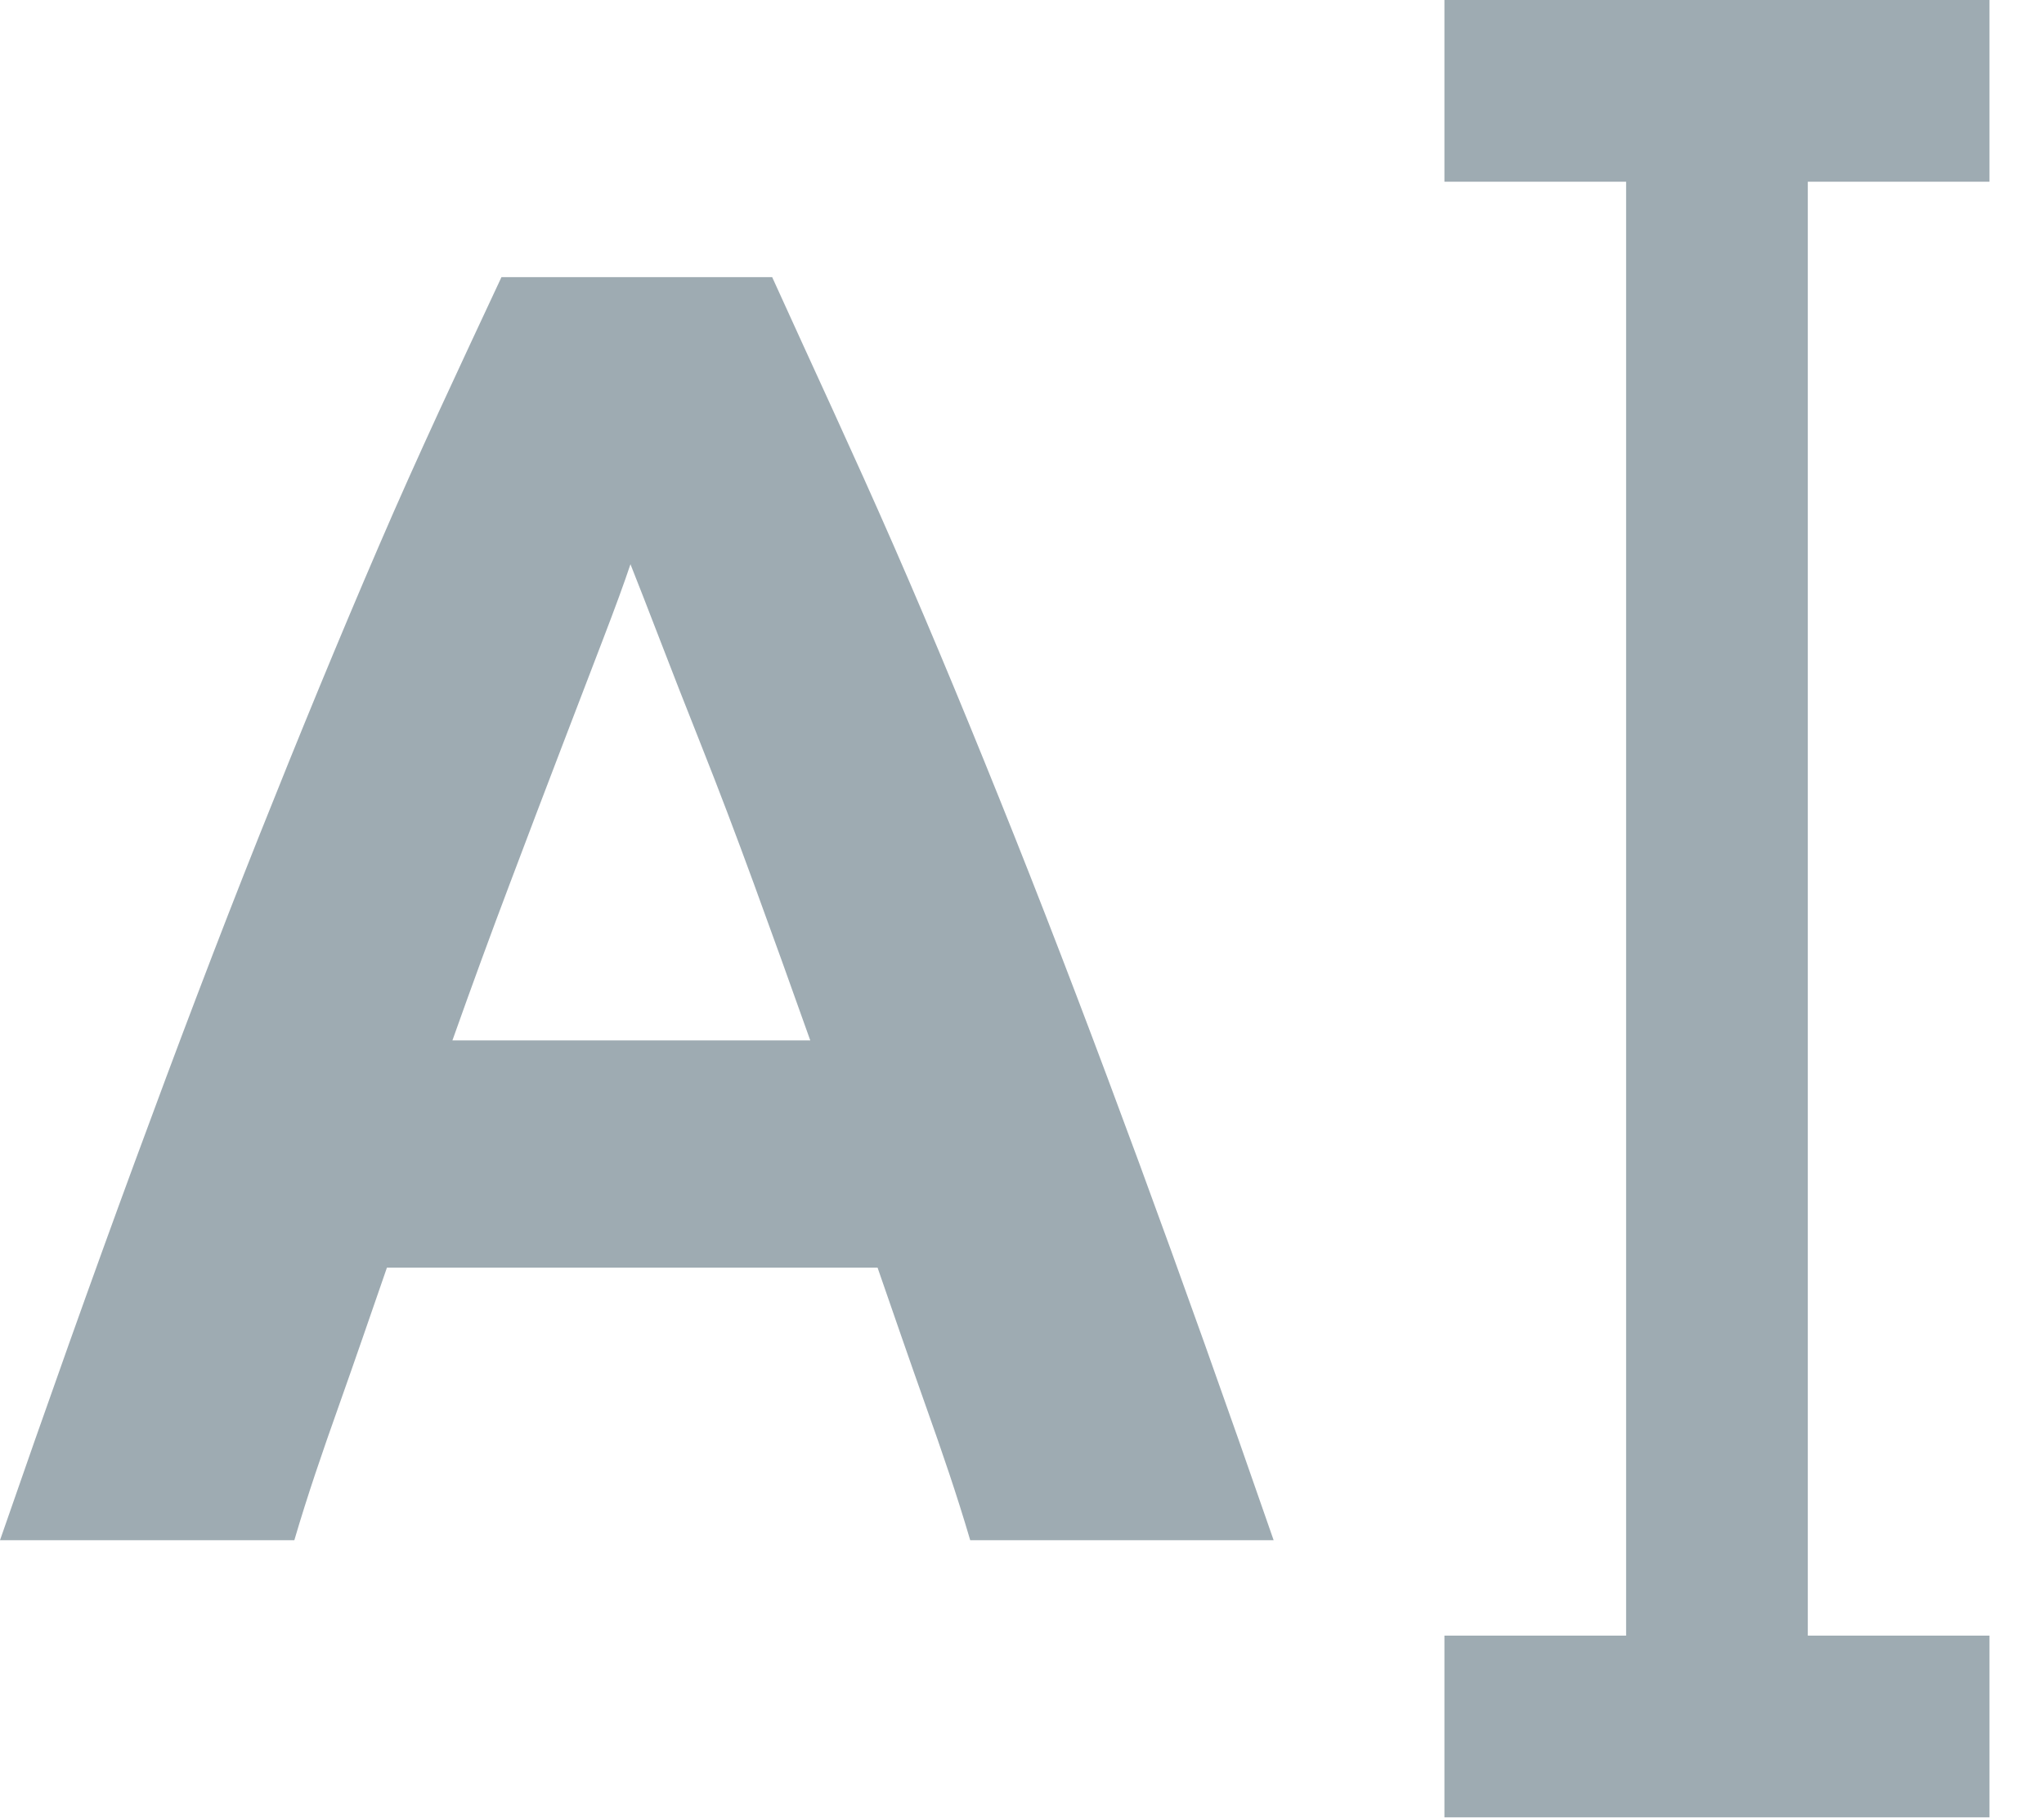
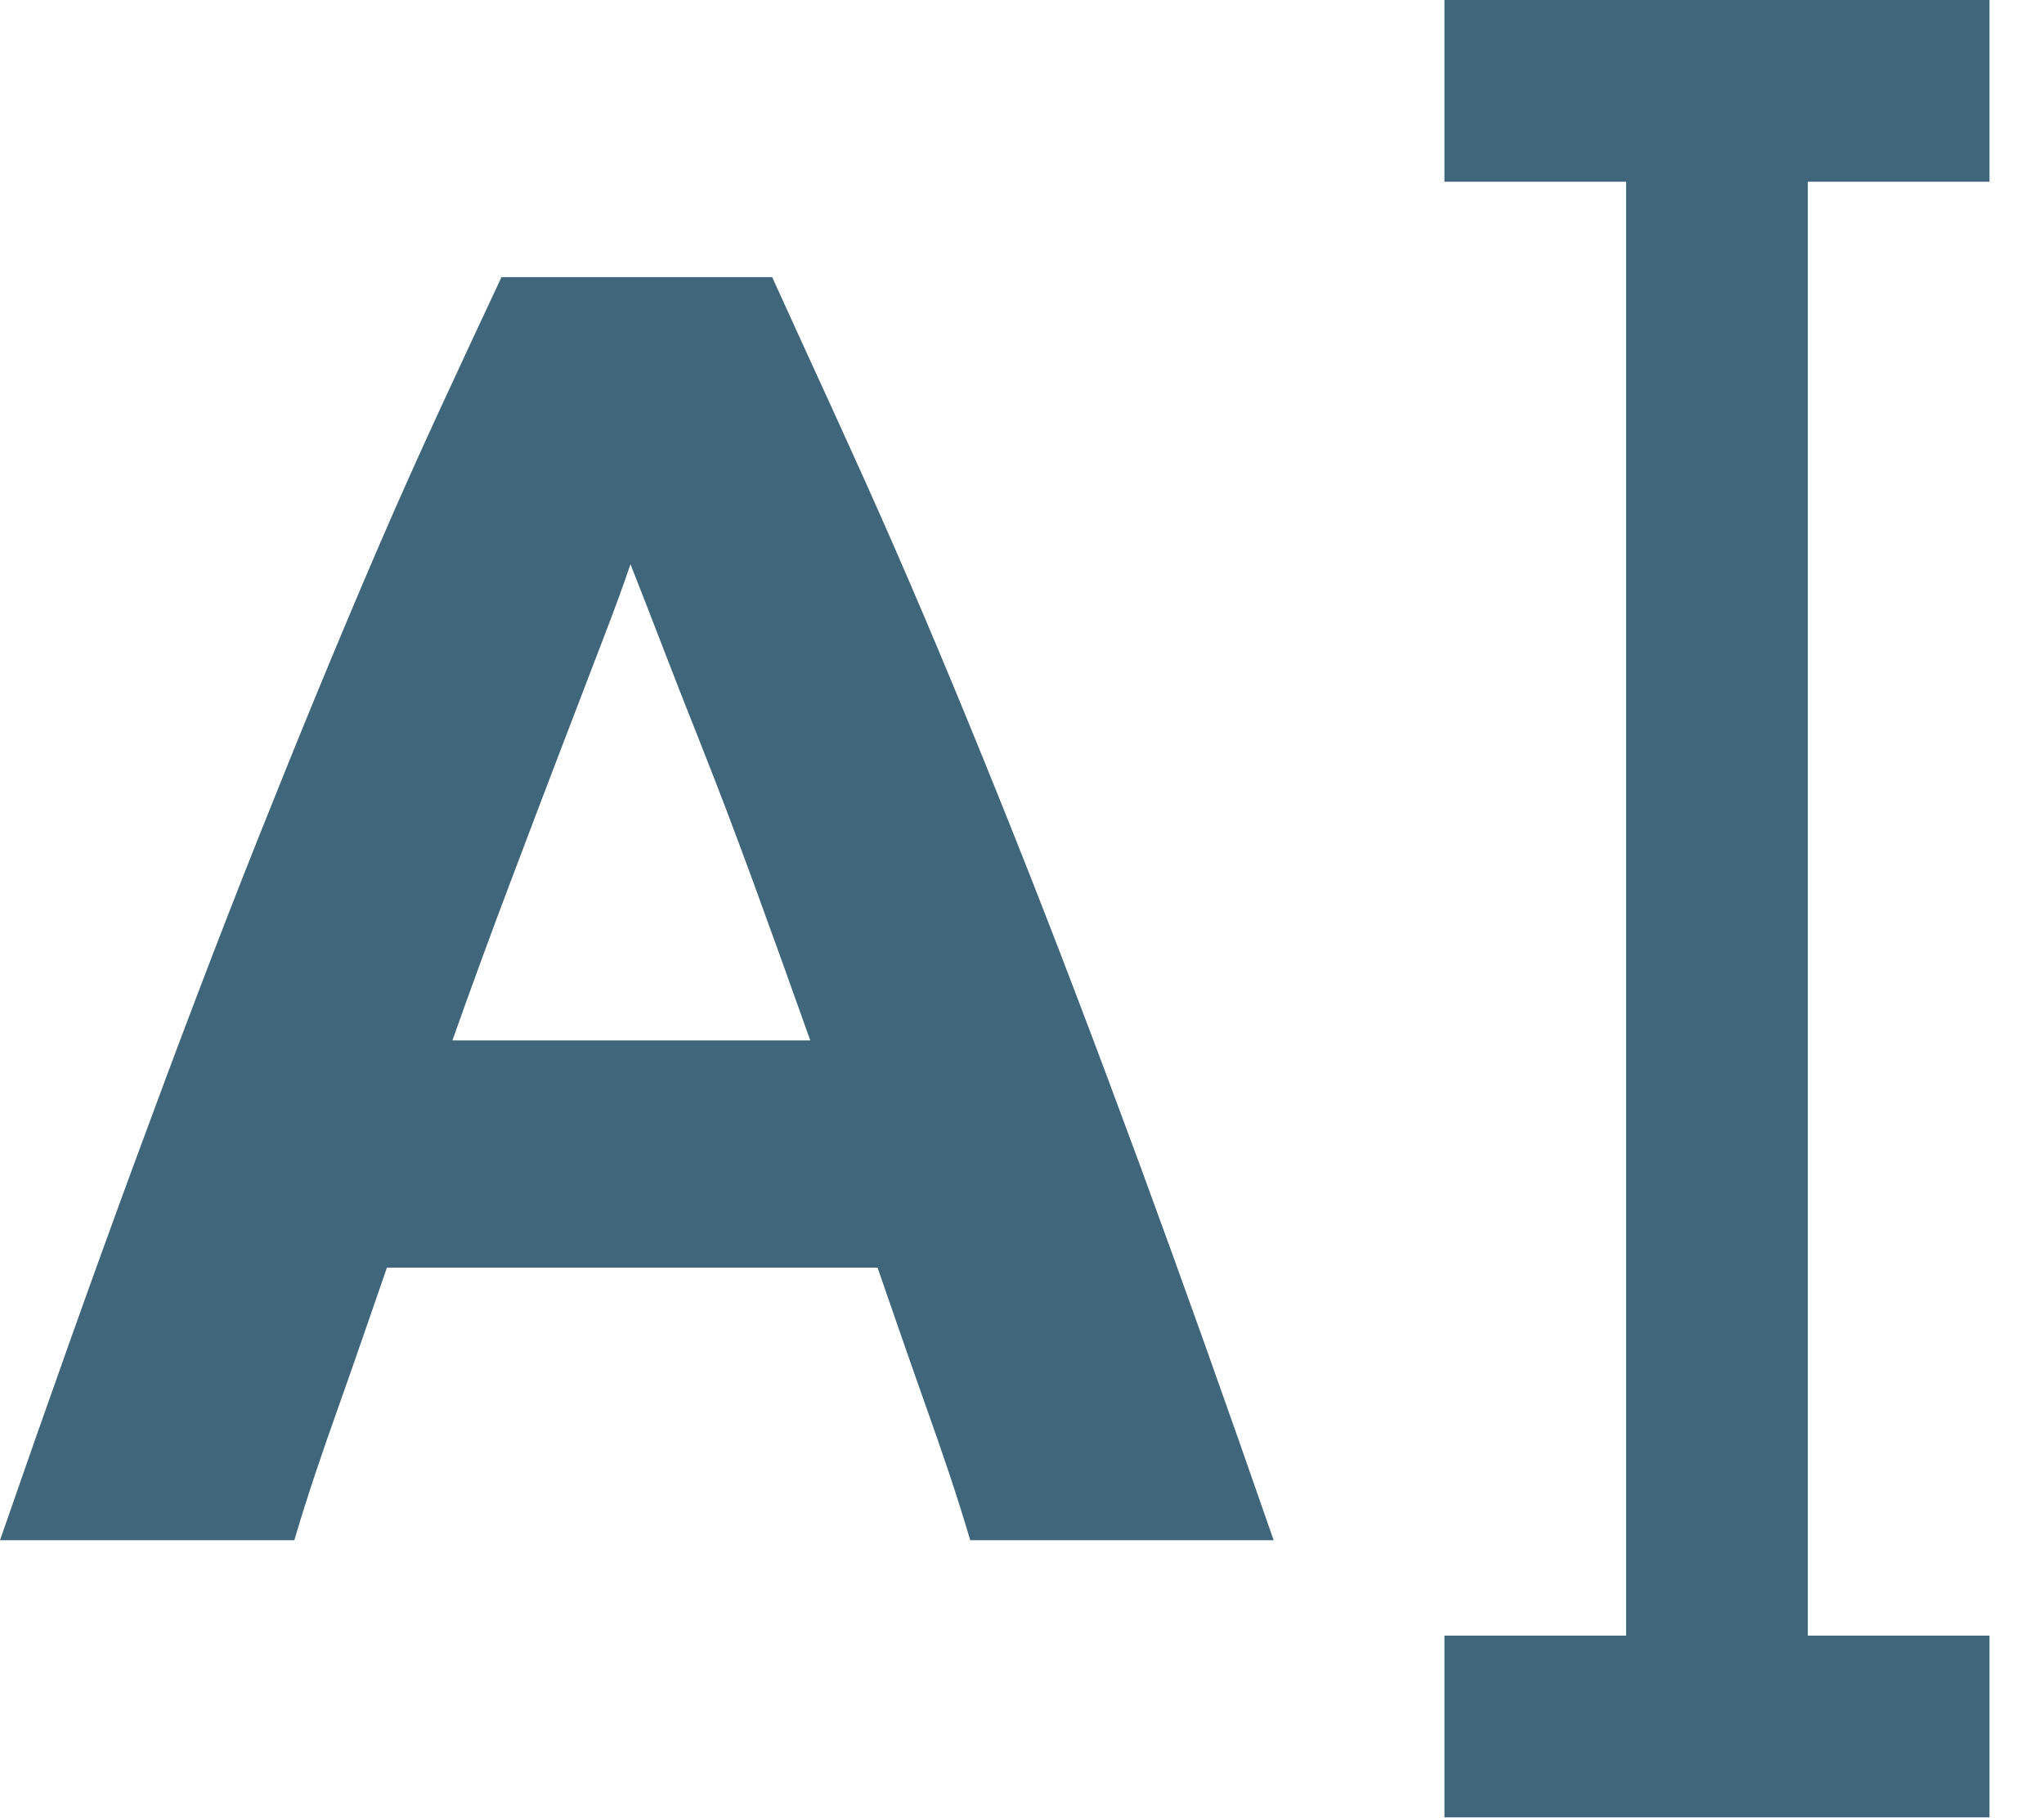
<svg xmlns="http://www.w3.org/2000/svg" width="36px" height="32px" viewBox="0 0 36 32" version="1.1">
  <g id="---High-Fidelity" stroke="none" stroke-width="1" fill="none" fill-rule="evenodd">
-     <g id="Hifi---Desktop" transform="translate(-702, -2696)" fill="#9EABB2" fill-rule="nonzero">
+     <g id="Hifi---Desktop" transform="translate(-702, -2696)" fill="#40667b" fill-rule="nonzero">
      <g id="Group-30" transform="translate(165, 2692)">
        <g id="Group-26" transform="translate(380, 4)">
          <g id="Combined-Shape-2" transform="translate(157, 0)">
            <path d="M17.872,14.736 C18.586,16.528 19.317,18.453 20.064,20.48 C20.81,22.507 21.6,24.72 22.432,27.12 L17.088,27.12 C16.853,26.32 16.592,25.562 16.304,24.752 C16.016,23.941 15.733,23.12 15.456,22.32 L6.815,22.32 C6.538,23.12 6.256,23.941 5.968,24.752 C5.68,25.562 5.419,26.32 5.184,27.12 L-2.11386464e-13,27.12 C0.832,24.72 1.621,22.503 2.368,20.476 C3.114,18.449 3.845,16.52 4.56,14.728 C5.274,12.936 5.978,11.226 6.672,9.616 C7.365,8.005 8.085,6.48 8.832,4.88 L13.6,4.88 C14.325,6.48 15.04,8.005 15.744,9.616 C16.448,11.226 17.157,12.944 17.872,14.736 Z M7.968,18.32 L14.271,18.32 C13.93,17.36 13.6,16.442 13.28,15.568 C12.96,14.693 12.656,13.893 12.368,13.168 C12.08,12.443 11.829,11.803 11.616,11.248 C11.402,10.693 11.232,10.256 11.104,9.935 C10.997,10.256 10.837,10.693 10.624,11.248 C10.41,11.803 10.165,12.443 9.888,13.168 C9.61,13.893 9.306,14.693 8.976,15.568 C8.645,16.442 8.309,17.36 7.968,18.32 Z M35.04,3.2 L31.84,3.2 L31.84,28.8 L35.04,28.8 L35.04,32 L25.44,32 L25.44,28.8 L28.64,28.8 L28.64,3.2 L25.44,3.2 L25.44,0 L35.04,0 L35.04,3.2 Z" id="Combined-Shape" />
          </g>
        </g>
      </g>
    </g>
  </g>
</svg>
